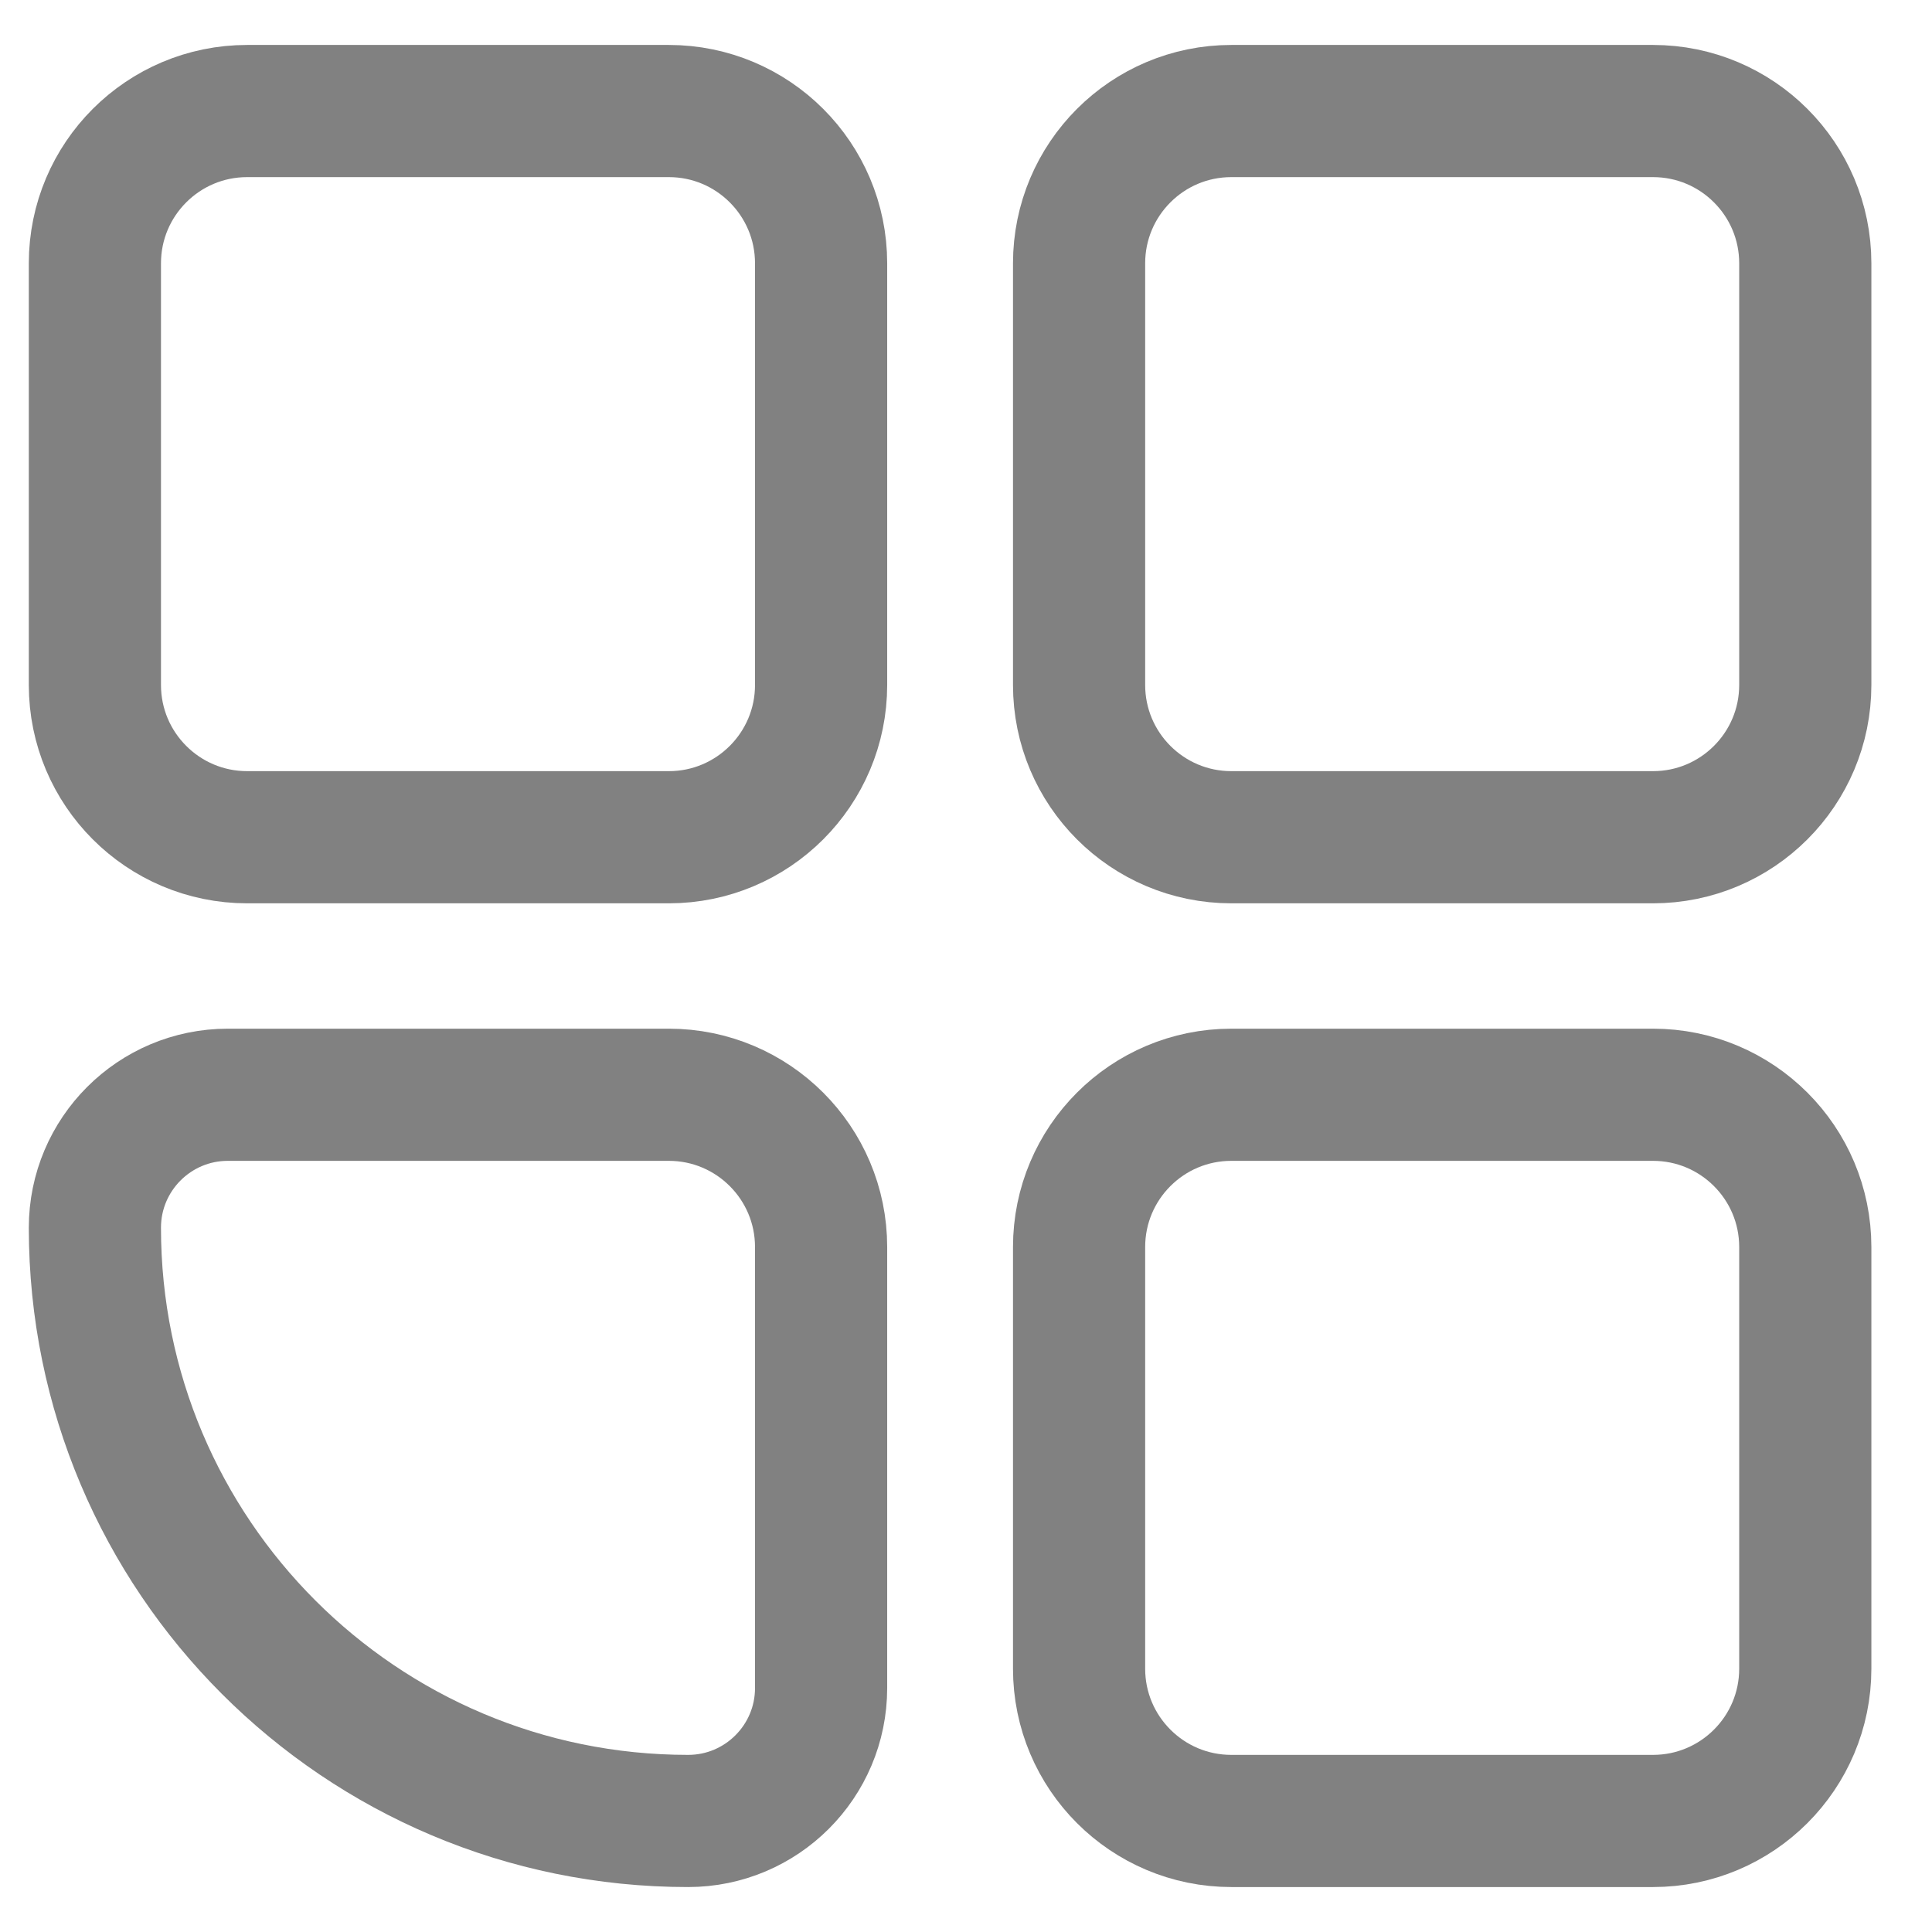
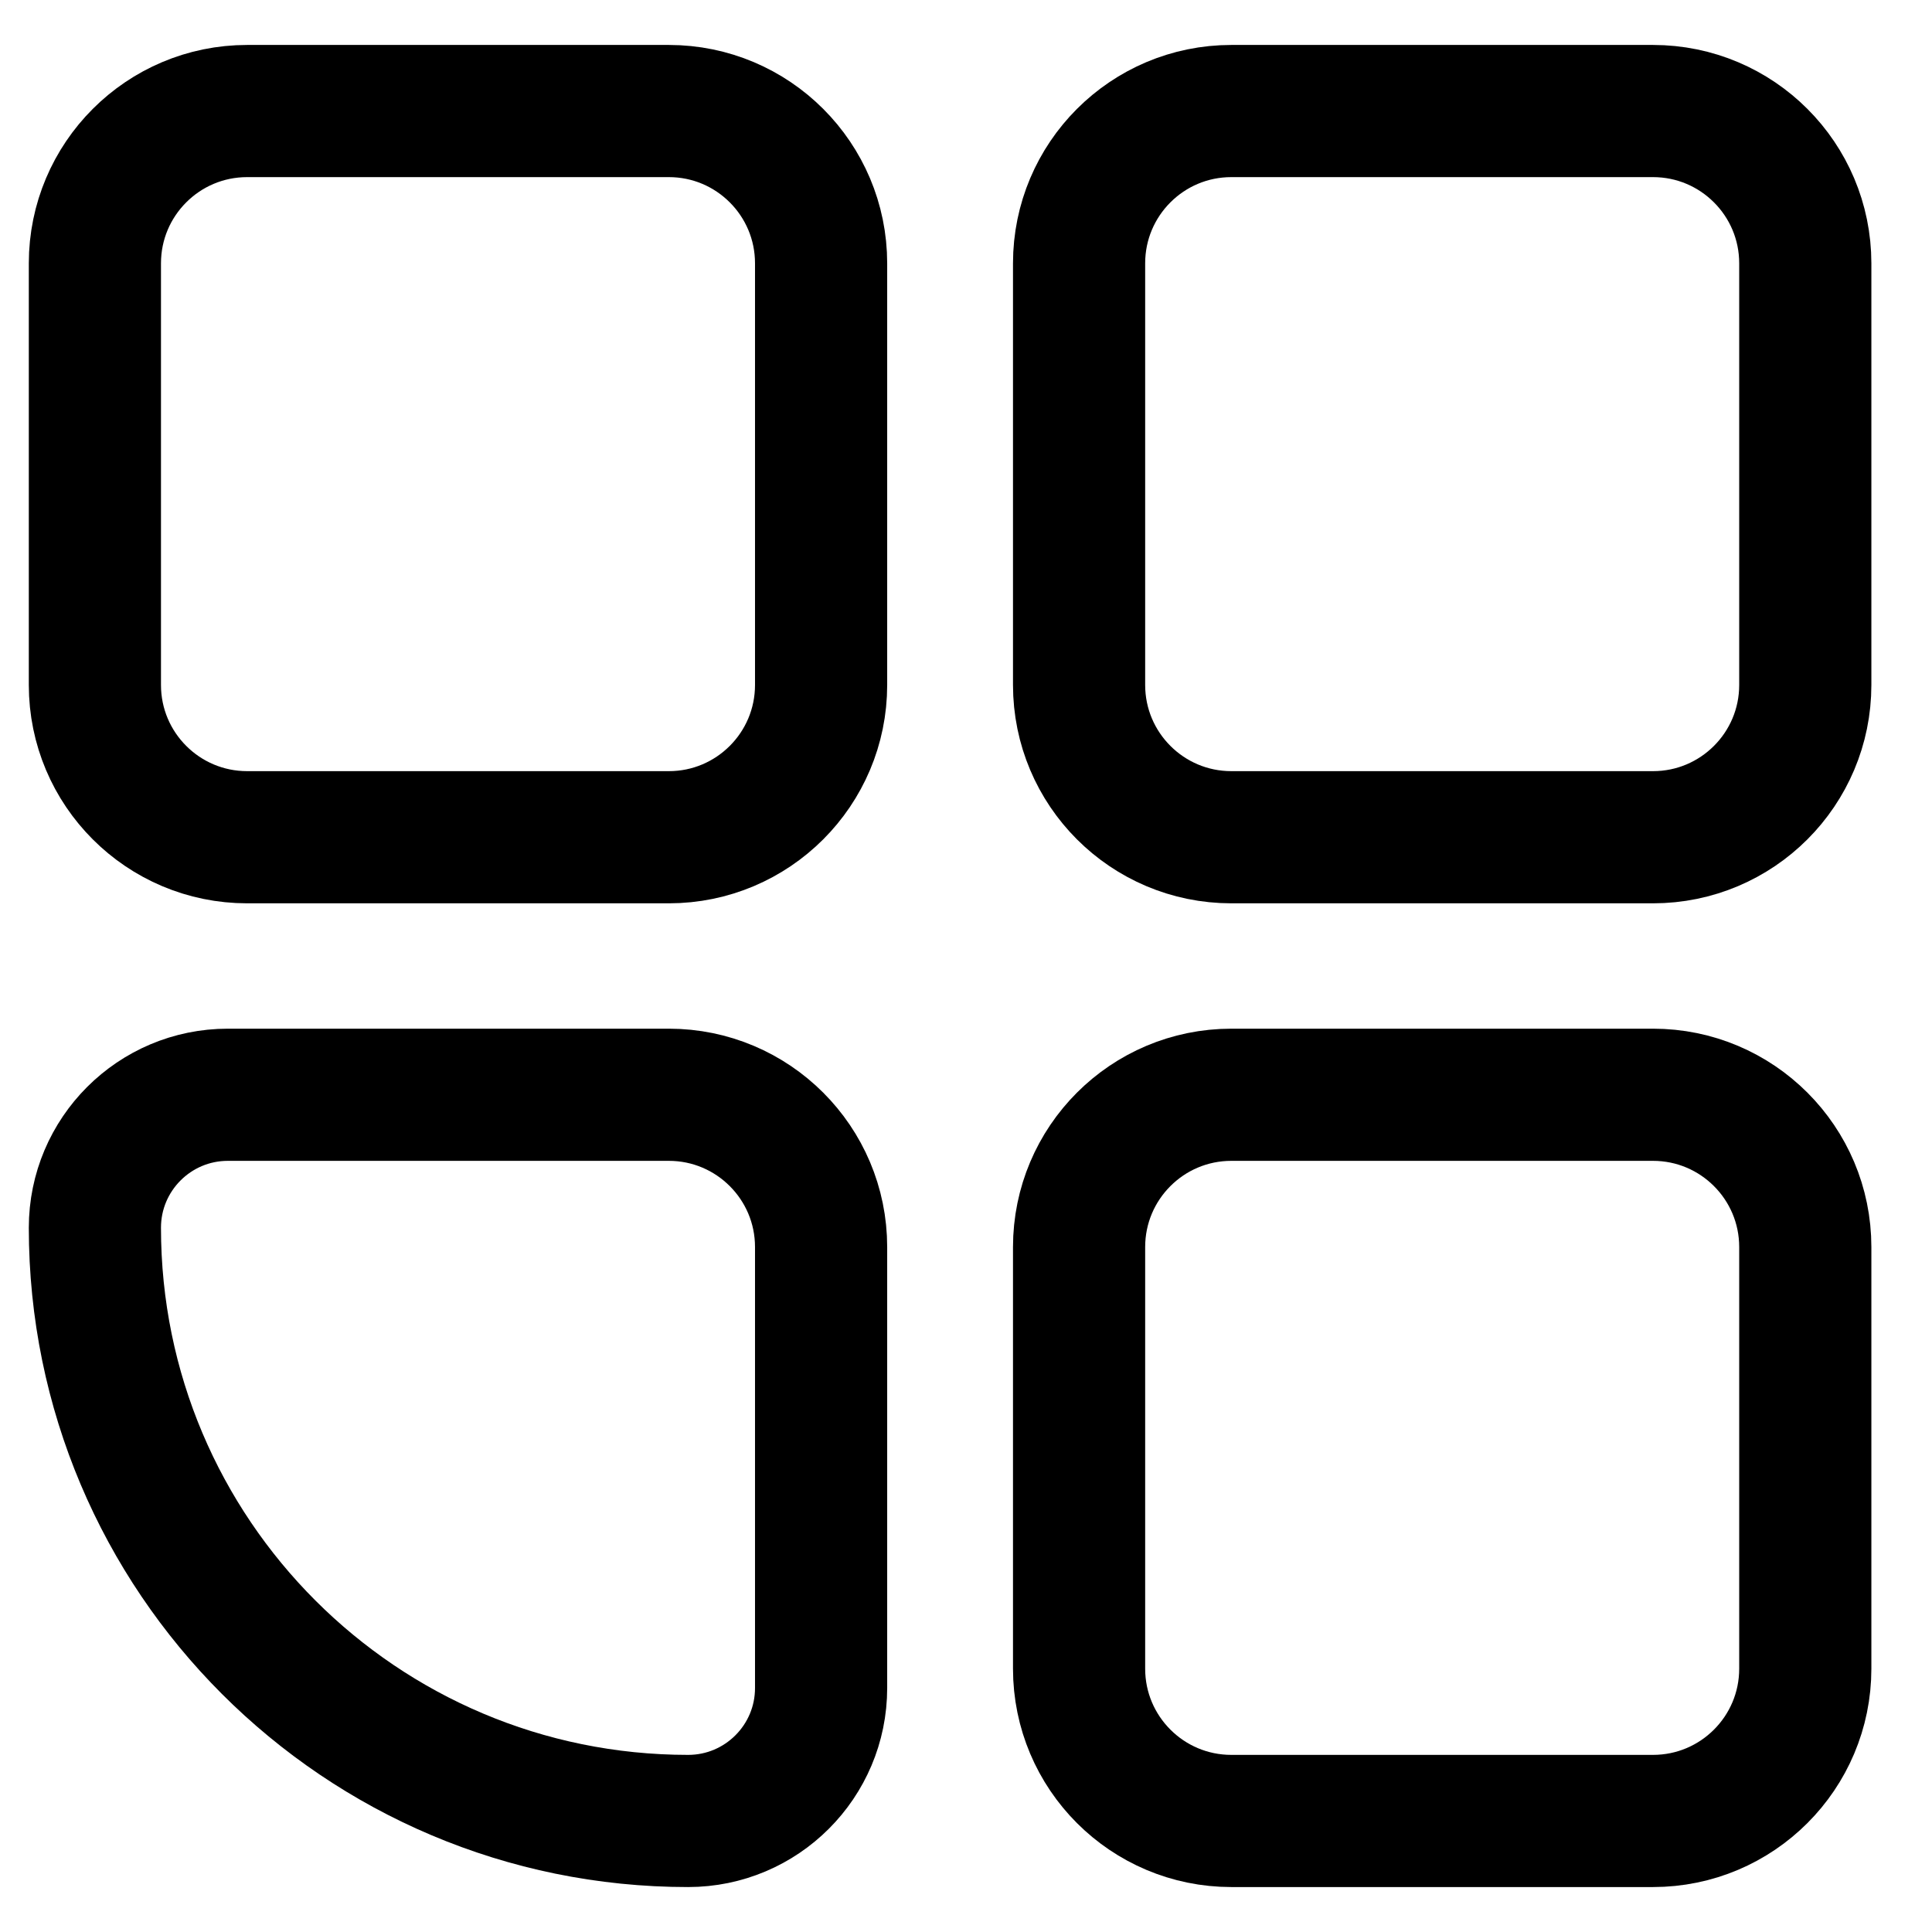
<svg xmlns="http://www.w3.org/2000/svg" width="17" height="17" viewBox="0 0 17 17" fill="none">
-   <rect x="9.495" y="0.977" width="6.39" height="6.39" rx="1.34" stroke="#818181" stroke-width="1.163" />
-   <rect x="9.495" y="9.633" width="6.39" height="6.39" rx="1.34" stroke="#818181" stroke-width="1.163" />
-   <rect x="0.835" y="0.977" width="6.39" height="6.39" rx="1.34" stroke="#818181" stroke-width="1.163" />
-   <path d="M0.835 10.803C0.835 10.157 1.359 9.633 2.005 9.633H5.885C6.625 9.633 7.225 10.233 7.225 10.973V14.853C7.225 15.499 6.701 16.023 6.055 16.023V16.023C3.172 16.023 0.835 13.686 0.835 10.803V10.803Z" stroke="#818181" stroke-width="1.163" />
+   <rect x="9.495" y="0.977" width="6.39" height="6.39" rx="1.34" stroke="currentColor" stroke-width="1.163" />
+   <rect x="9.495" y="9.633" width="6.39" height="6.39" rx="1.34" stroke="currentColor" stroke-width="1.163" />
+   <rect x="0.835" y="0.977" width="6.39" height="6.39" rx="1.34" stroke="currentColor" stroke-width="1.163" />
+   <path d="M0.835 10.803C0.835 10.157 1.359 9.633 2.005 9.633H5.885C6.625 9.633 7.225 10.233 7.225 10.973V14.853C7.225 15.499 6.701 16.023 6.055 16.023V16.023C3.172 16.023 0.835 13.686 0.835 10.803V10.803Z" stroke="currentColor" stroke-width="1.163" />
</svg>
